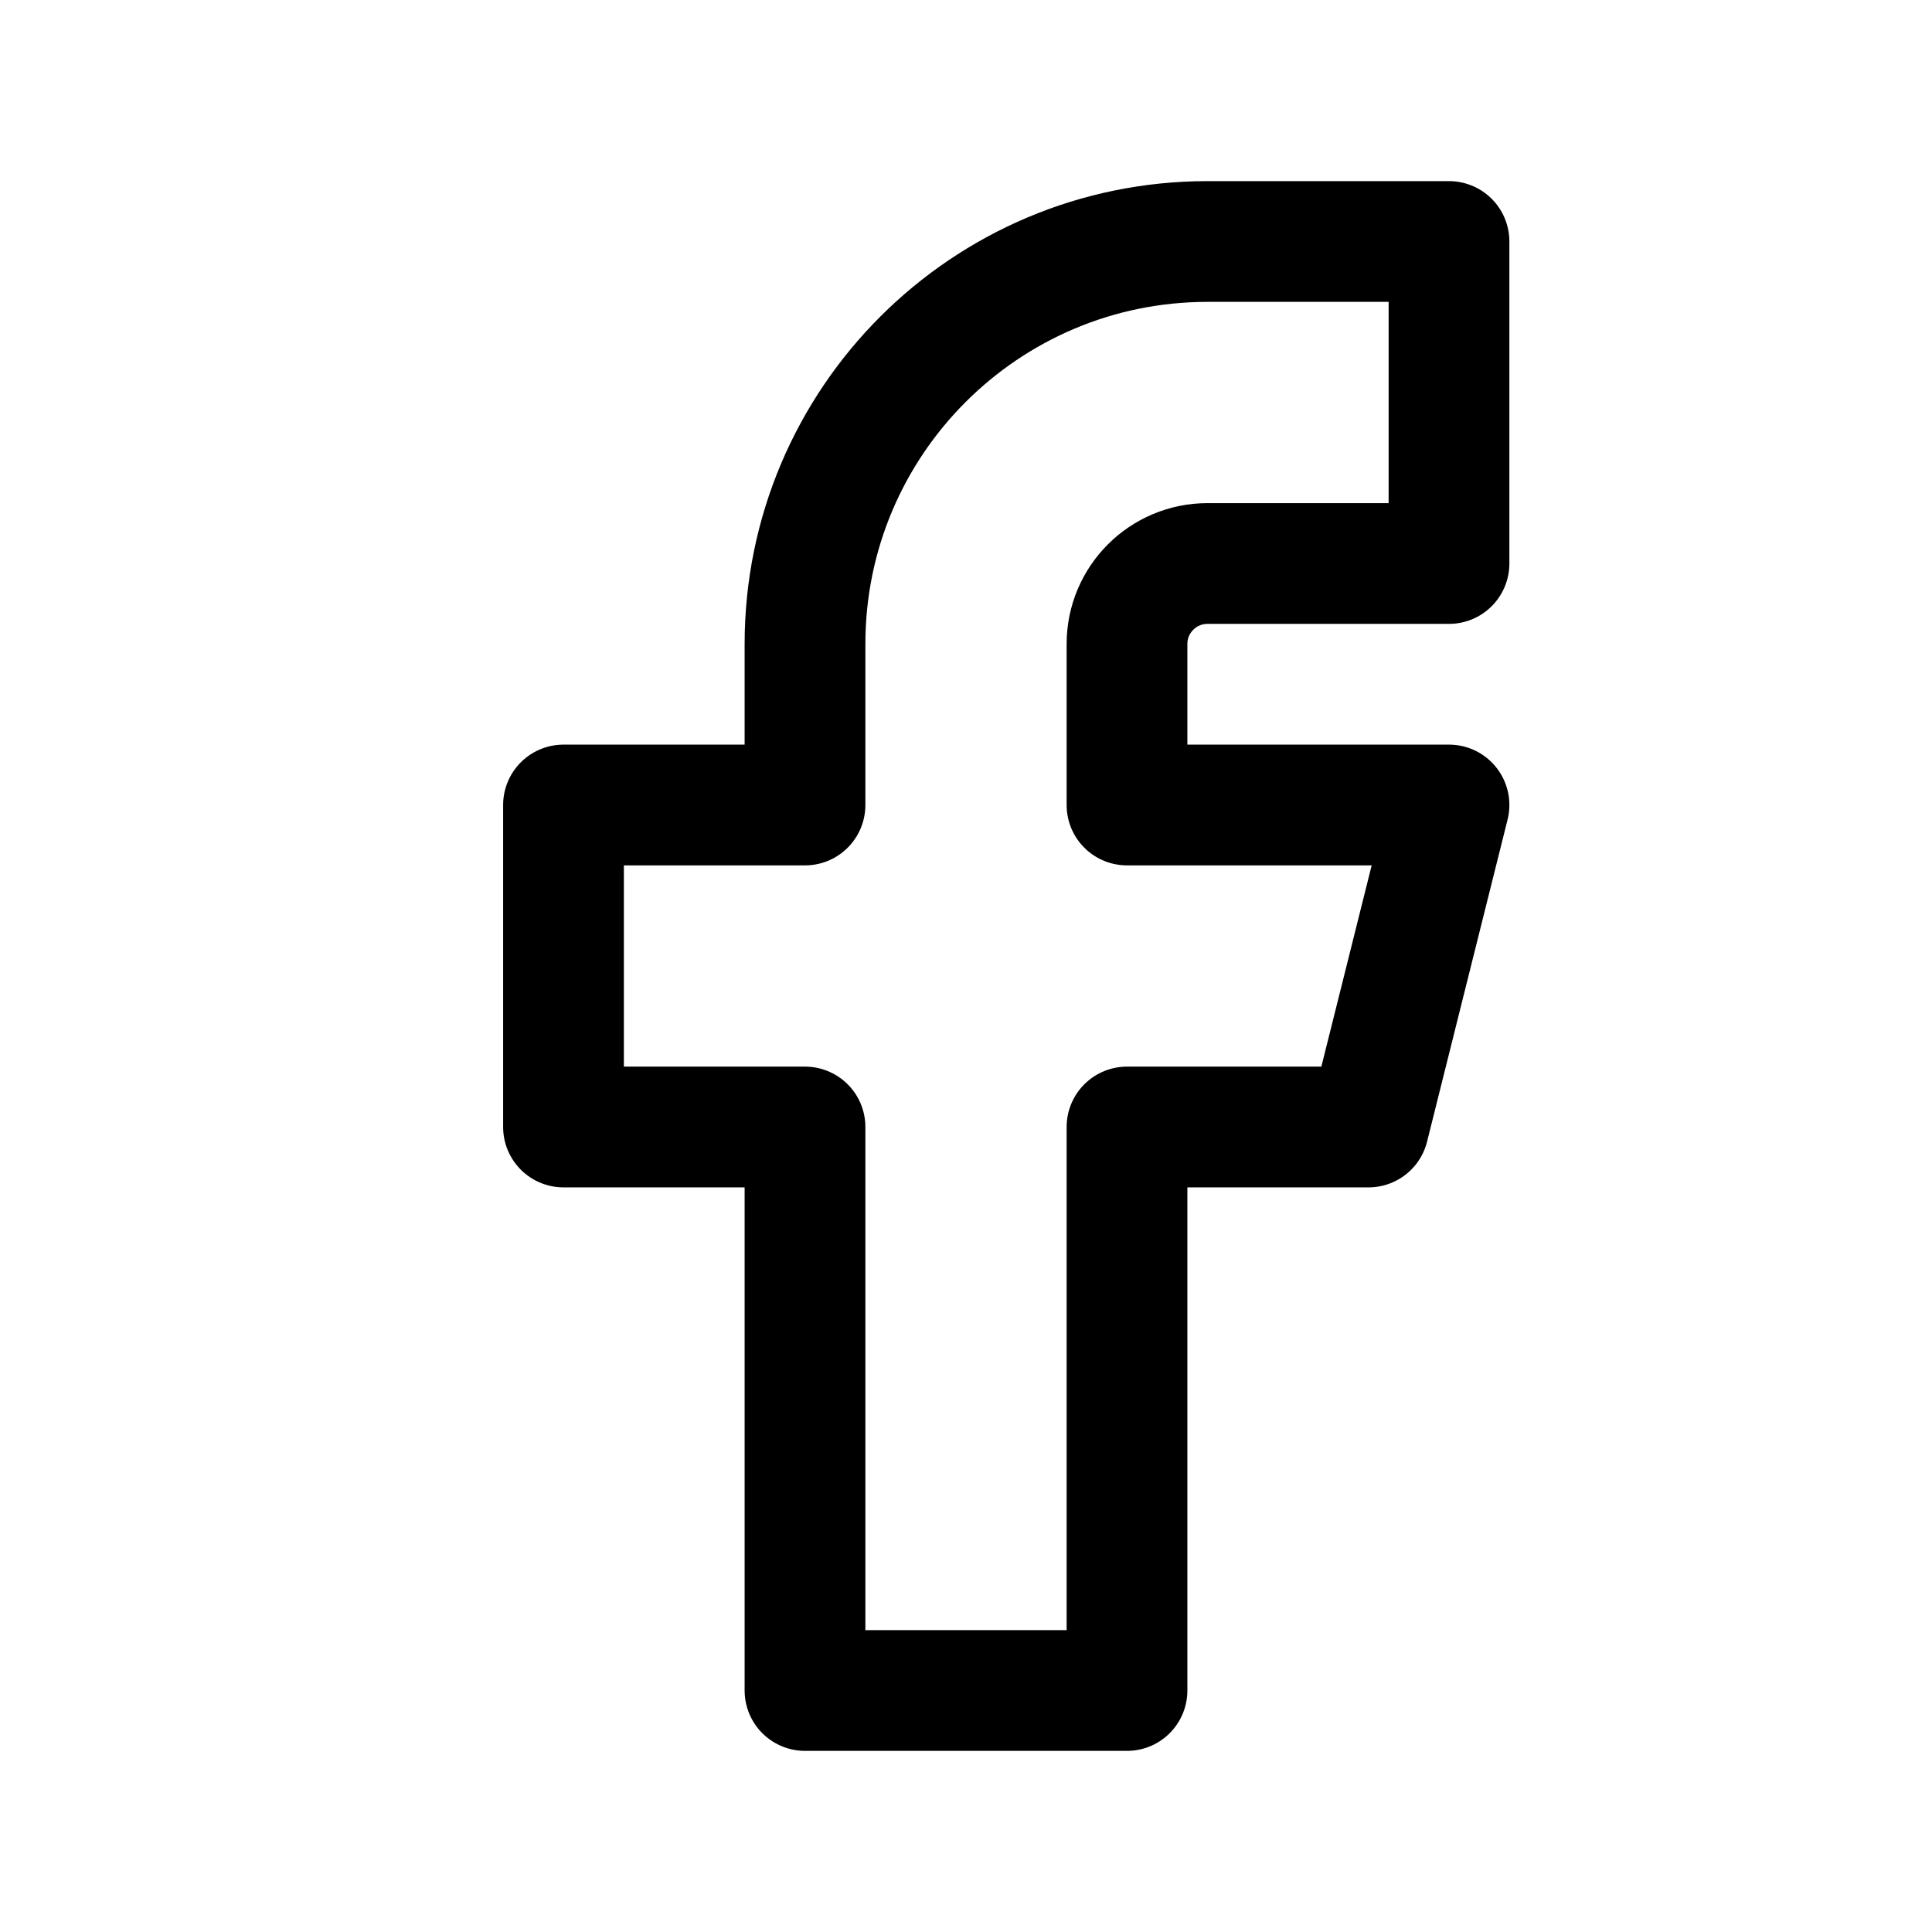
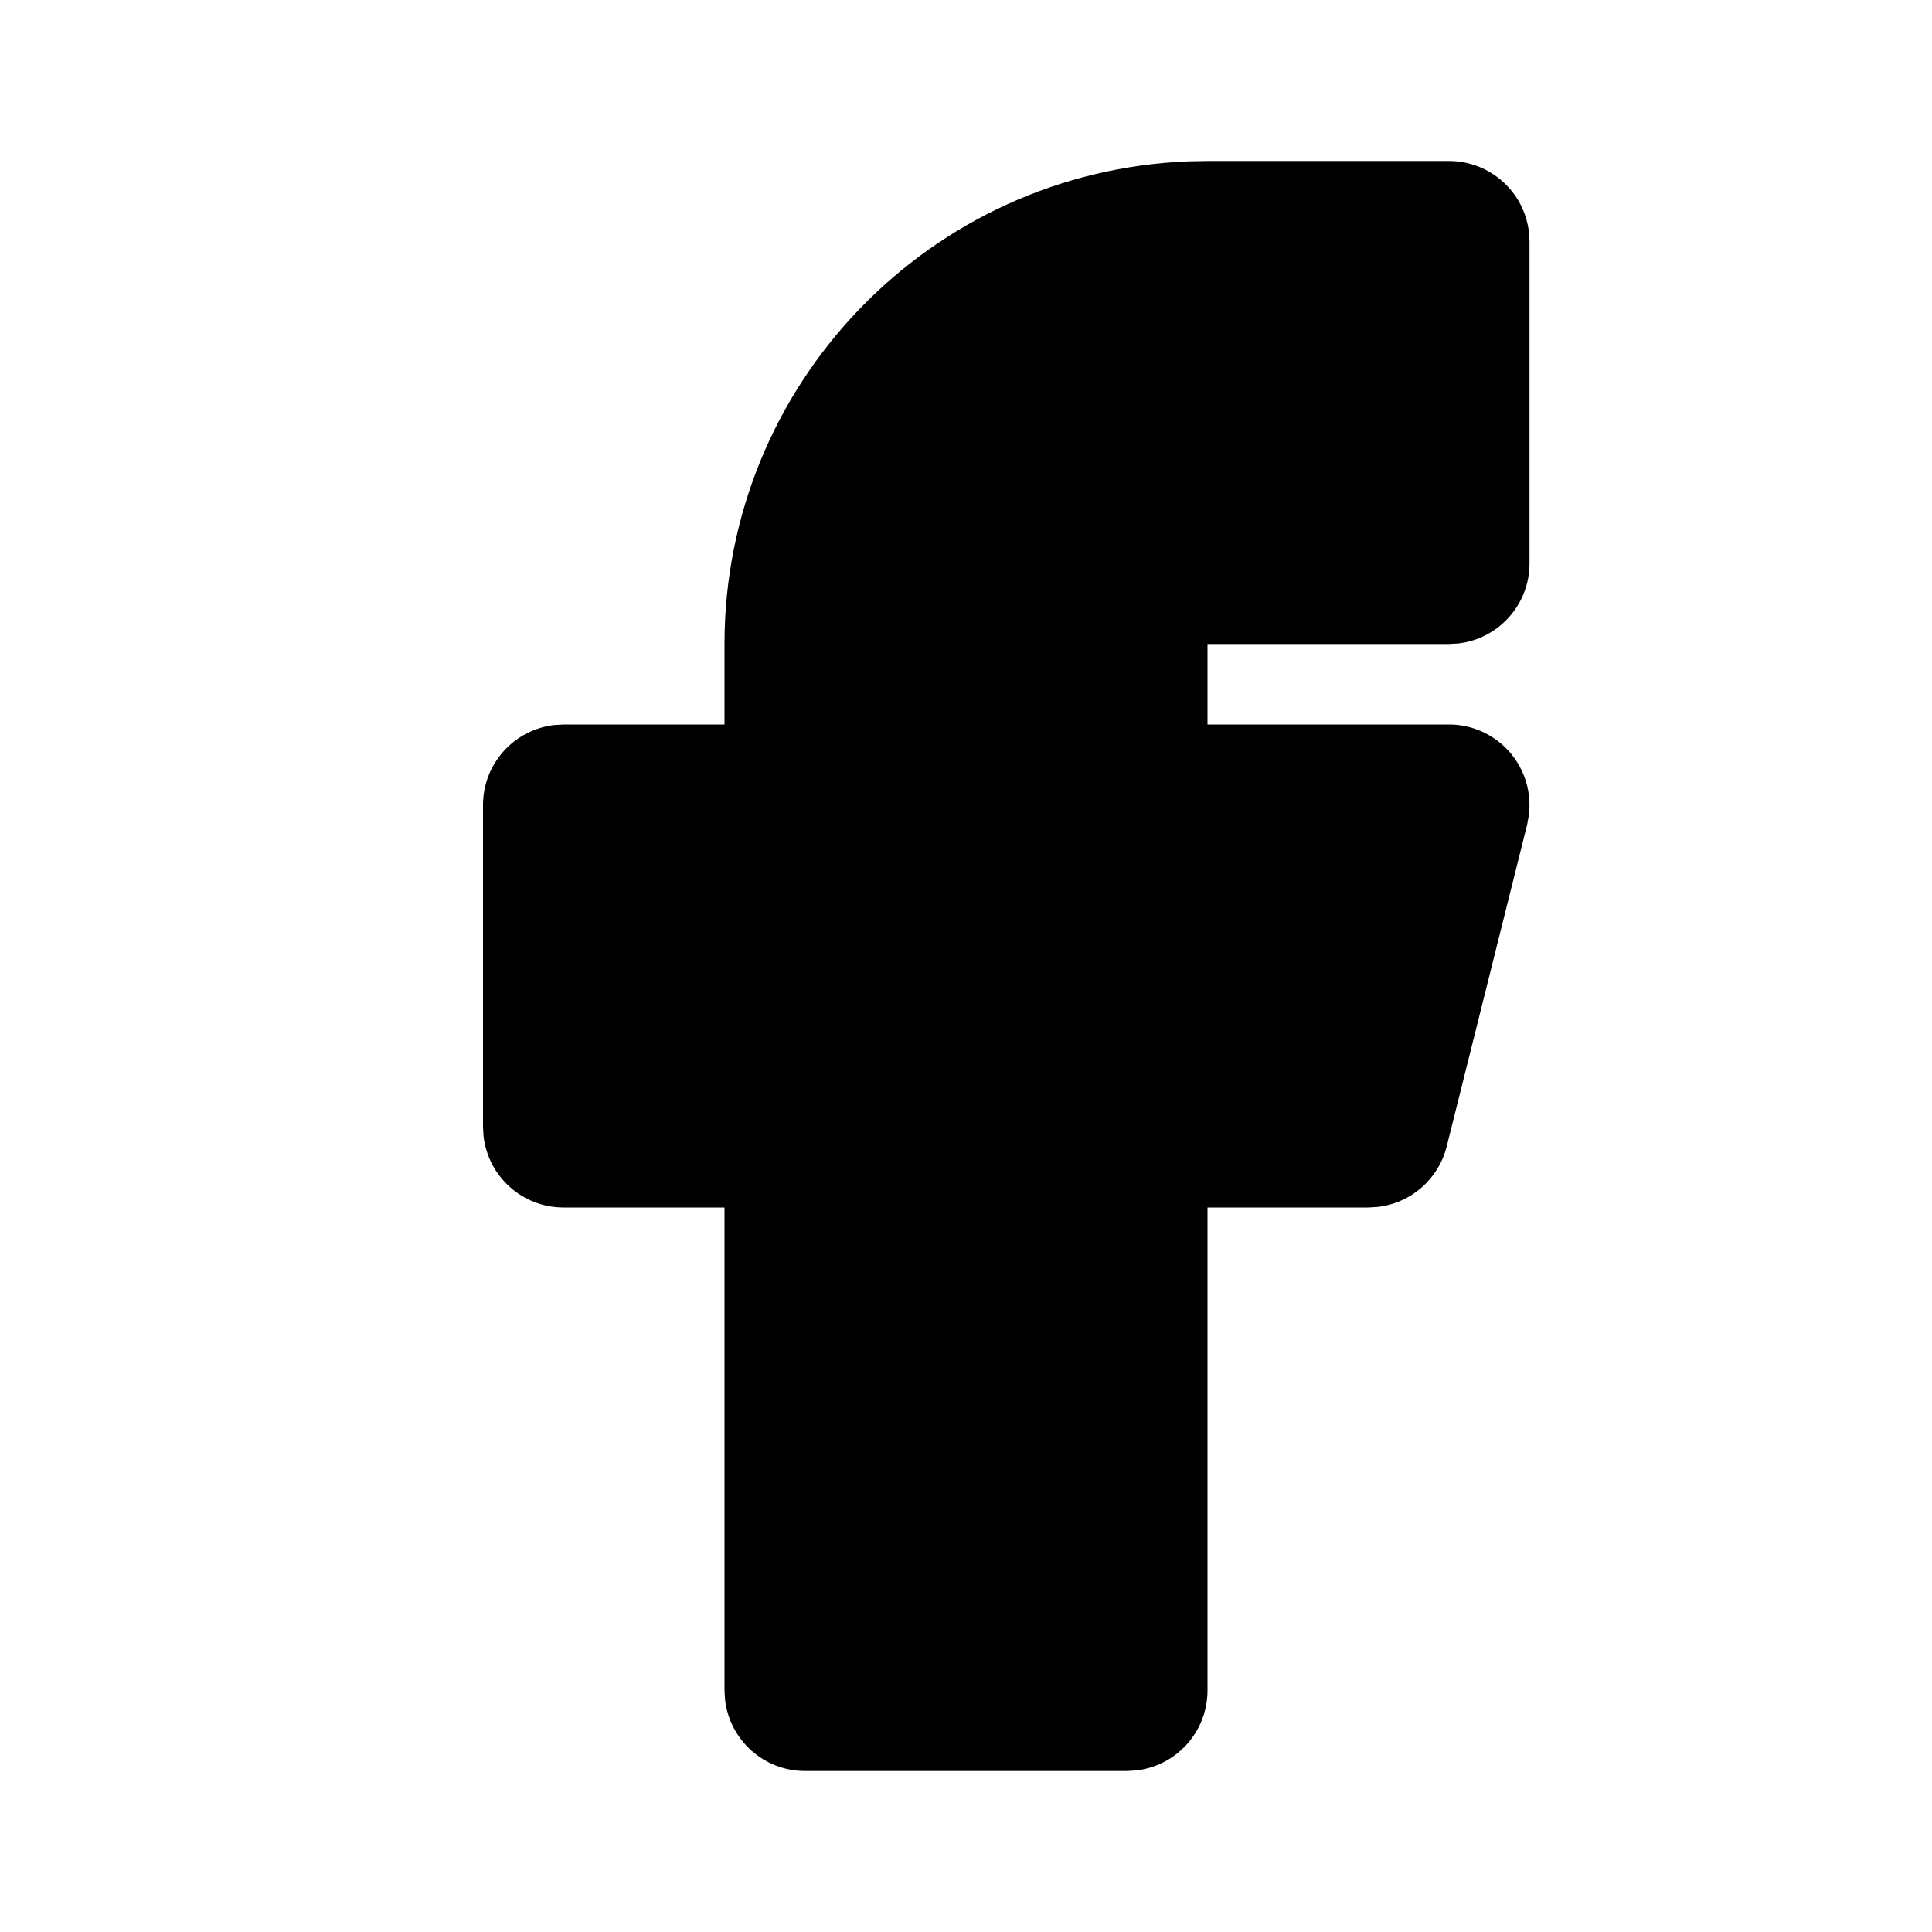
- <svg xmlns="http://www.w3.org/2000/svg" class="icon icon-tabler icon-tabler-brand-facebook" width="24" height="24" viewBox="0 0 24 24" stroke-width="1.5" stroke="currentColor" fill="none" stroke-linecap="round" stroke-linejoin="round">
+ <svg xmlns="http://www.w3.org/2000/svg" class="icon icon-tabler icon-tabler-brand-facebook-filled" width="24" height="24" viewBox="0 0 24 24" stroke-width="1.5" stroke="#000000" fill="none" stroke-linecap="round" stroke-linejoin="round">
  <path stroke="none" d="M0 0h24v24H0z" fill="none" />
-   <path d="M7 10v4h3v7h4v-7h3l1 -4h-4v-2a1 1 0 0 1 1 -1h3v-4h-3a5 5 0 0 0 -5 5v2h-3" />
+   <path d="M18 2a1 1 0 0 1 .993 .883l.007 .117v4a1 1 0 0 1 -.883 .993l-.117 .007h-3v1h3a1 1 0 0 1 .991 1.131l-.02 .112l-1 4a1 1 0 0 1 -.858 .75l-.113 .007h-2v6a1 1 0 0 1 -.883 .993l-.117 .007h-4a1 1 0 0 1 -.993 -.883l-.007 -.117v-6h-2a1 1 0 0 1 -.993 -.883l-.007 -.117v-4a1 1 0 0 1 .883 -.993l.117 -.007h2v-1a6 6 0 0 1 5.775 -5.996l.225 -.004h3z" stroke-width="0" fill="currentColor" />
</svg>
